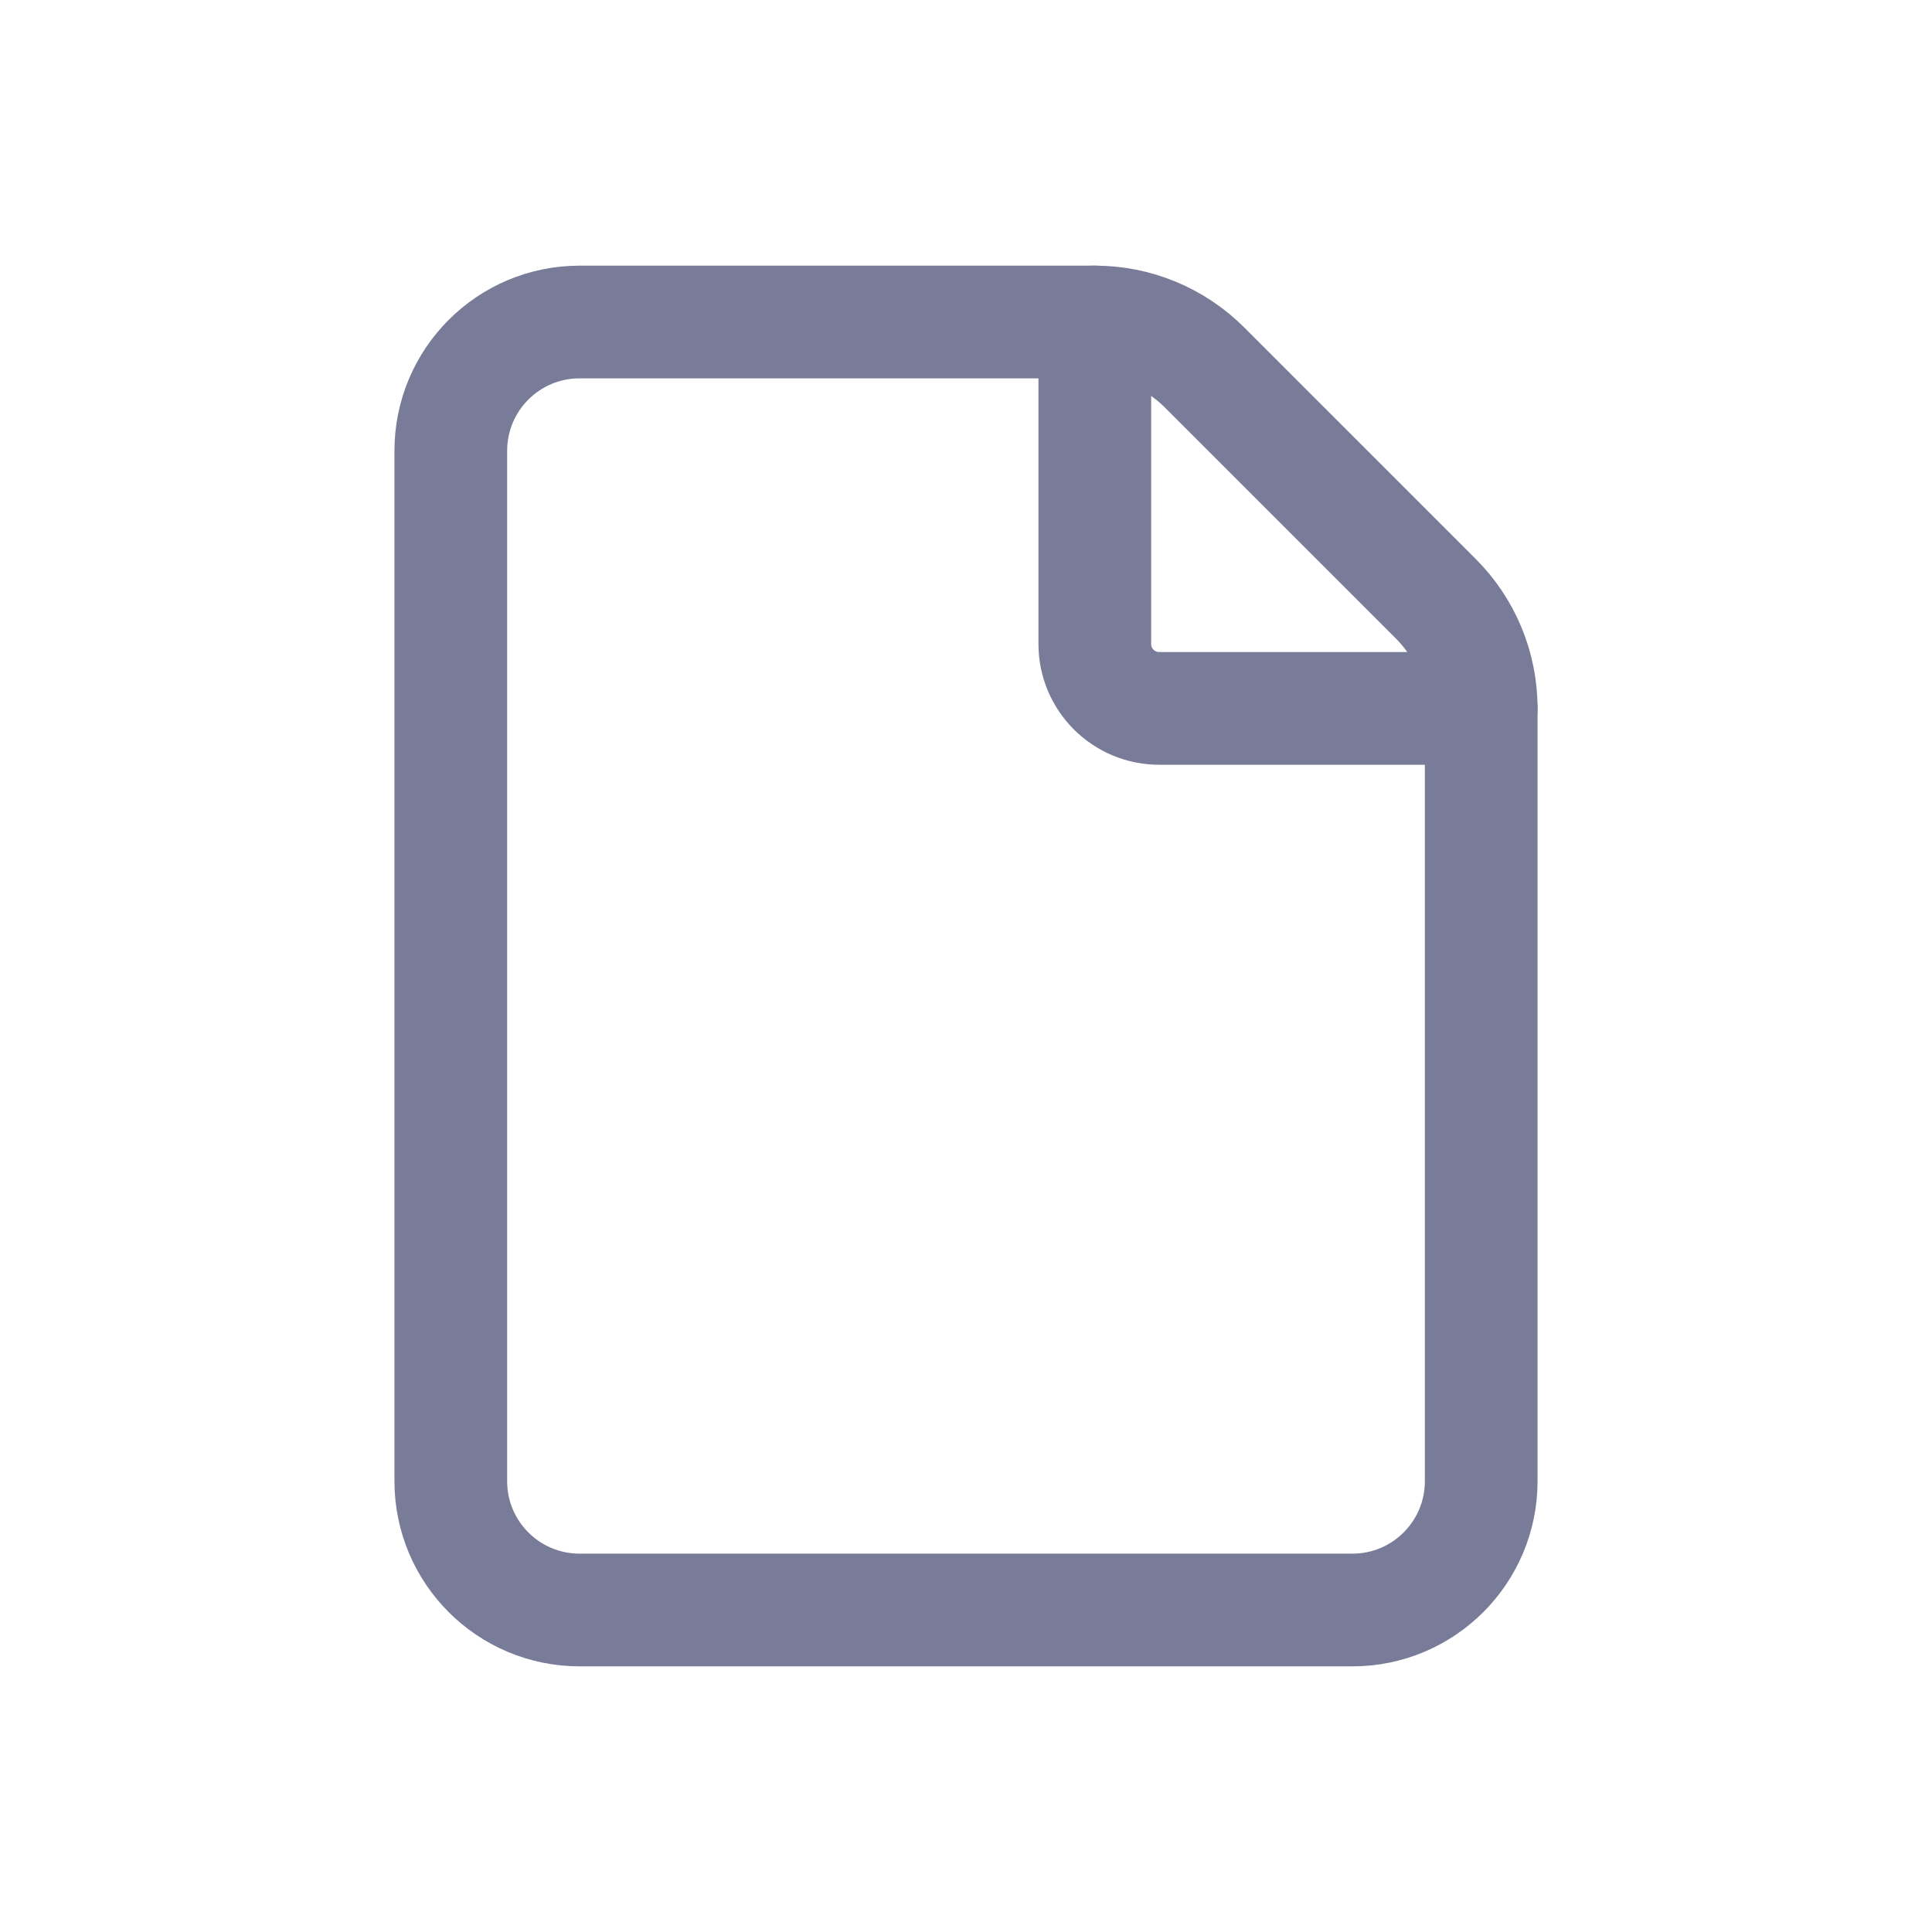
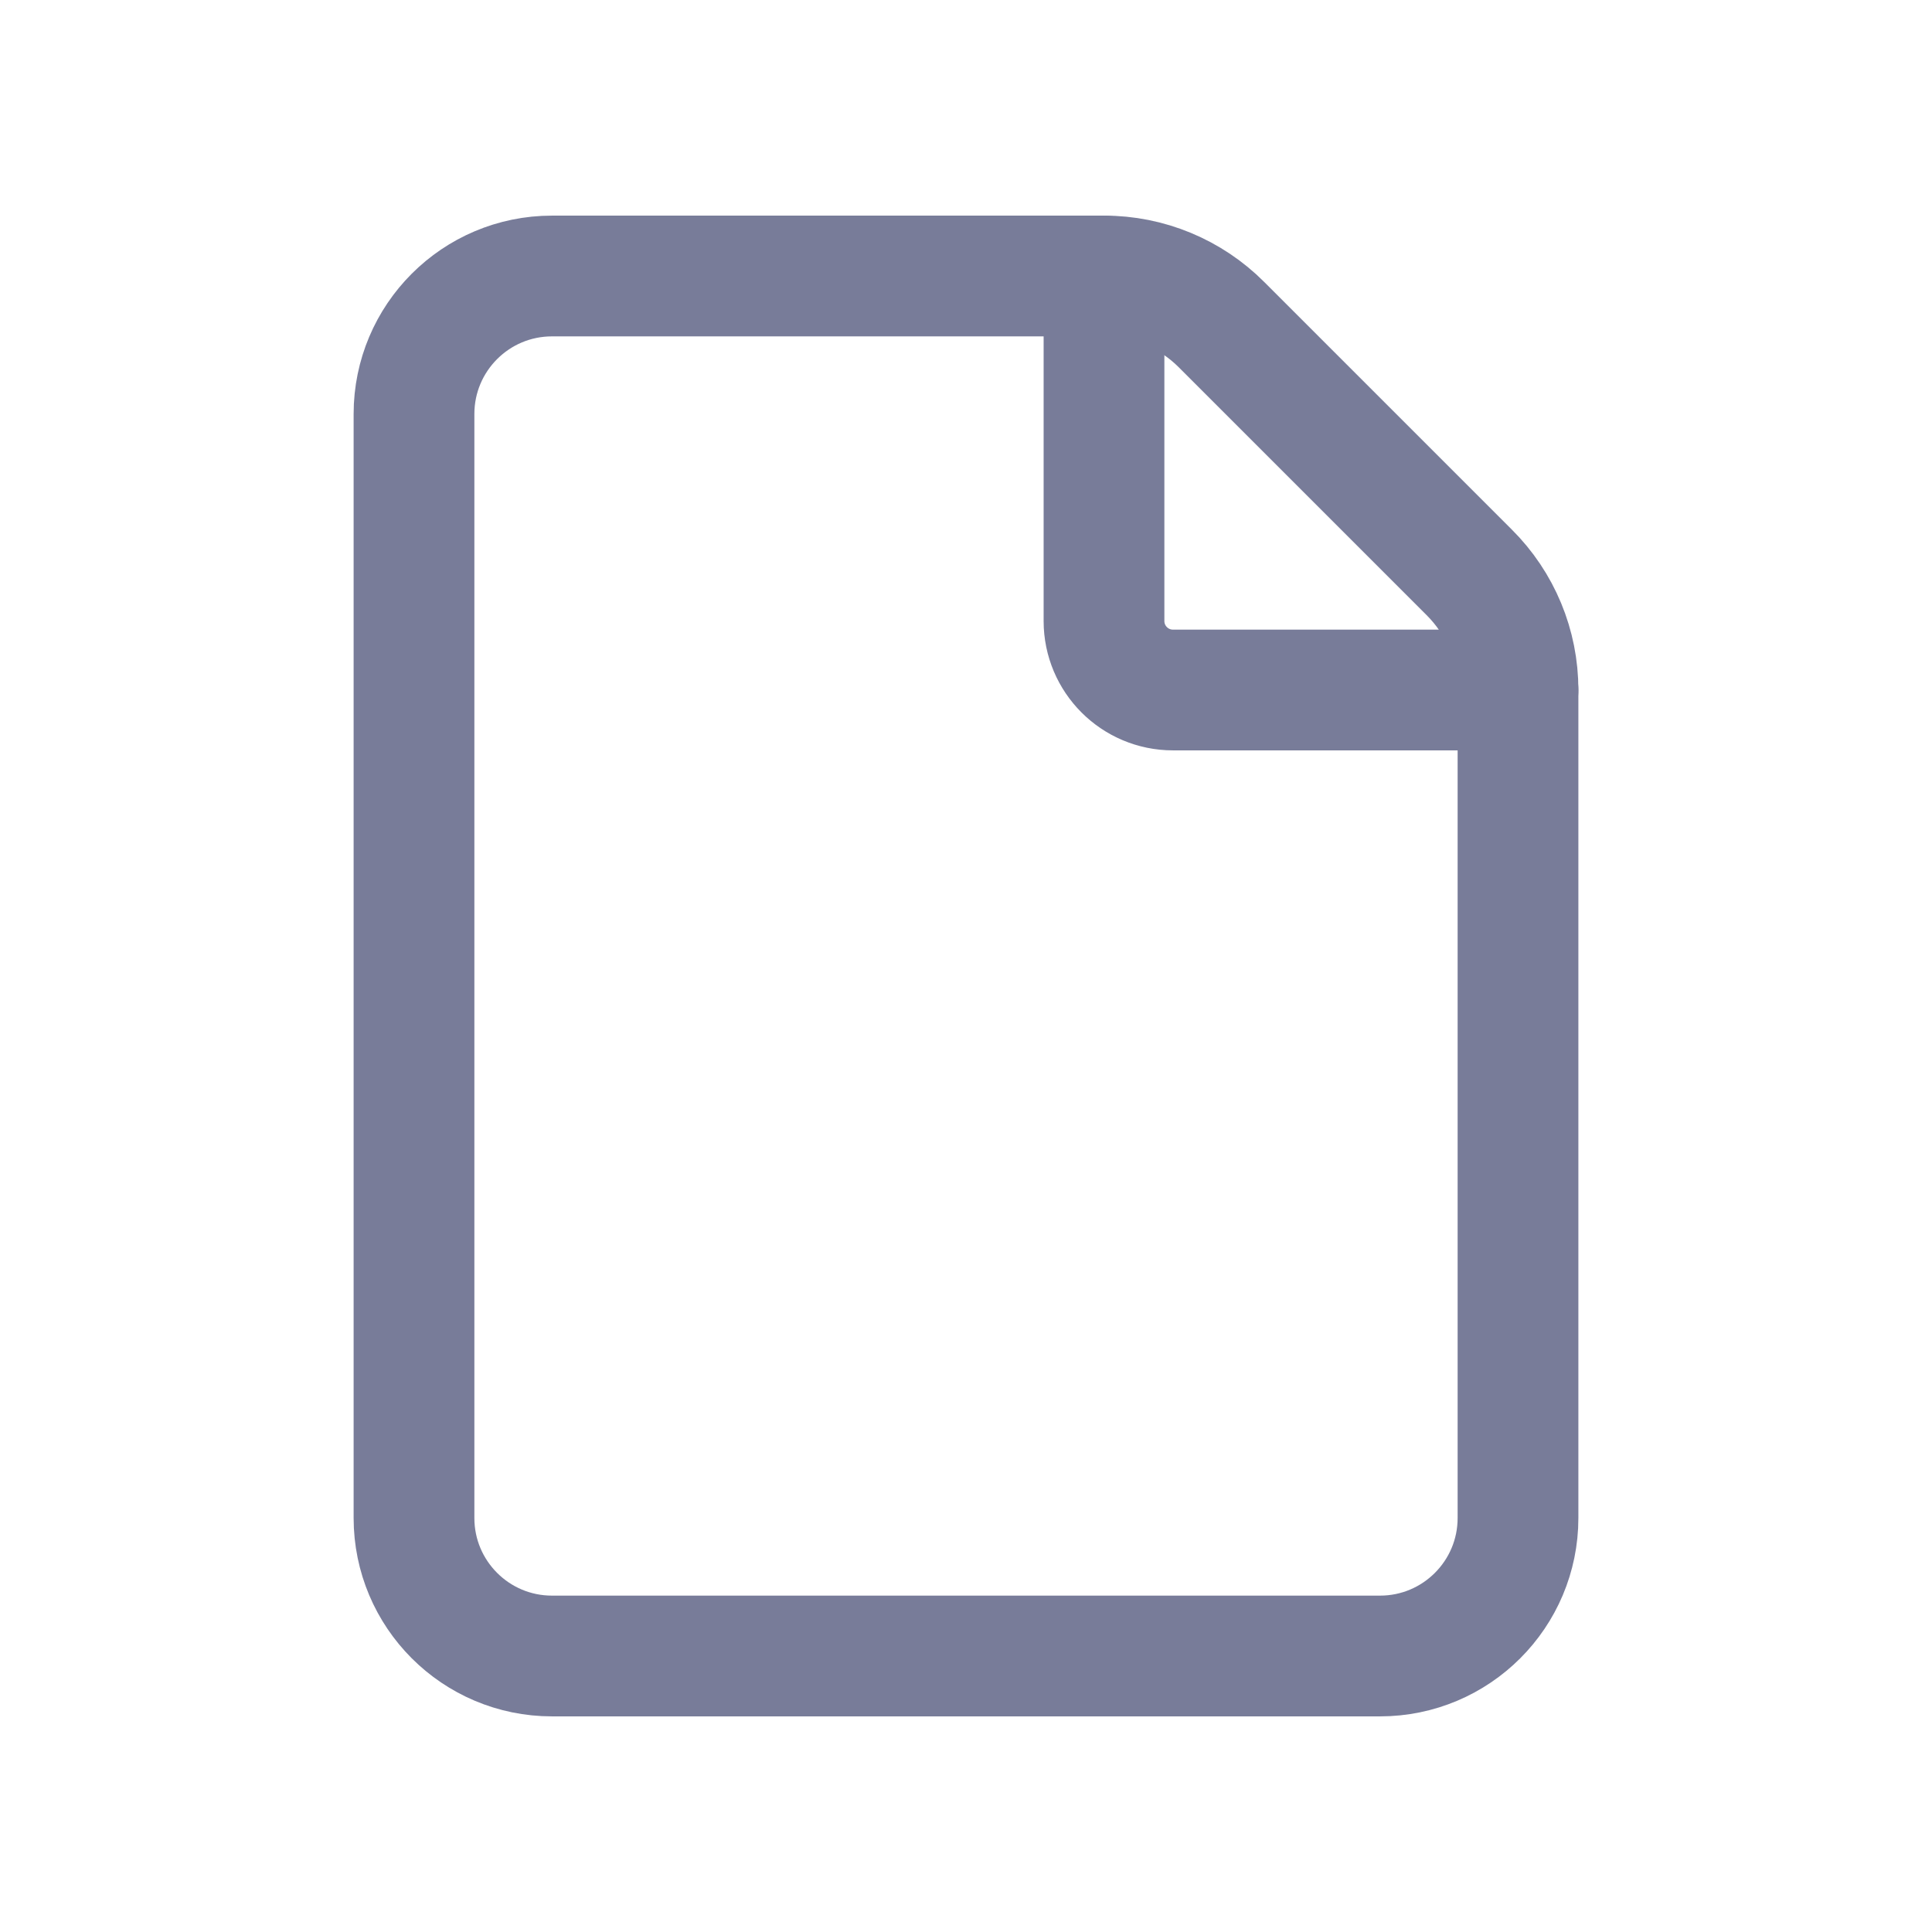
- <svg xmlns="http://www.w3.org/2000/svg" width="24" height="24" viewBox="-3 -3 30 30" fill="none" stroke="#787c99" stroke-width="1.75" stroke-linecap="round" stroke-linejoin="round">
+ <svg xmlns="http://www.w3.org/2000/svg" width="24" height="24" viewBox="-2 -2 28 28" fill="none" stroke="#787c99" stroke-width="1.75" stroke-linecap="round" stroke-linejoin="round">
  <path d="M6 22a2 2 0 0 1-2-2V4a2 2 0 0 1 2-2h8a2.4 2.4 0 0 1 1.704.706l3.588 3.588A2.4 2.4 0 0 1 20 8v12a2 2 0 0 1-2 2z" />
  <path d="M14 2v5a1 1 0 0 0 1 1h5" />
</svg>
